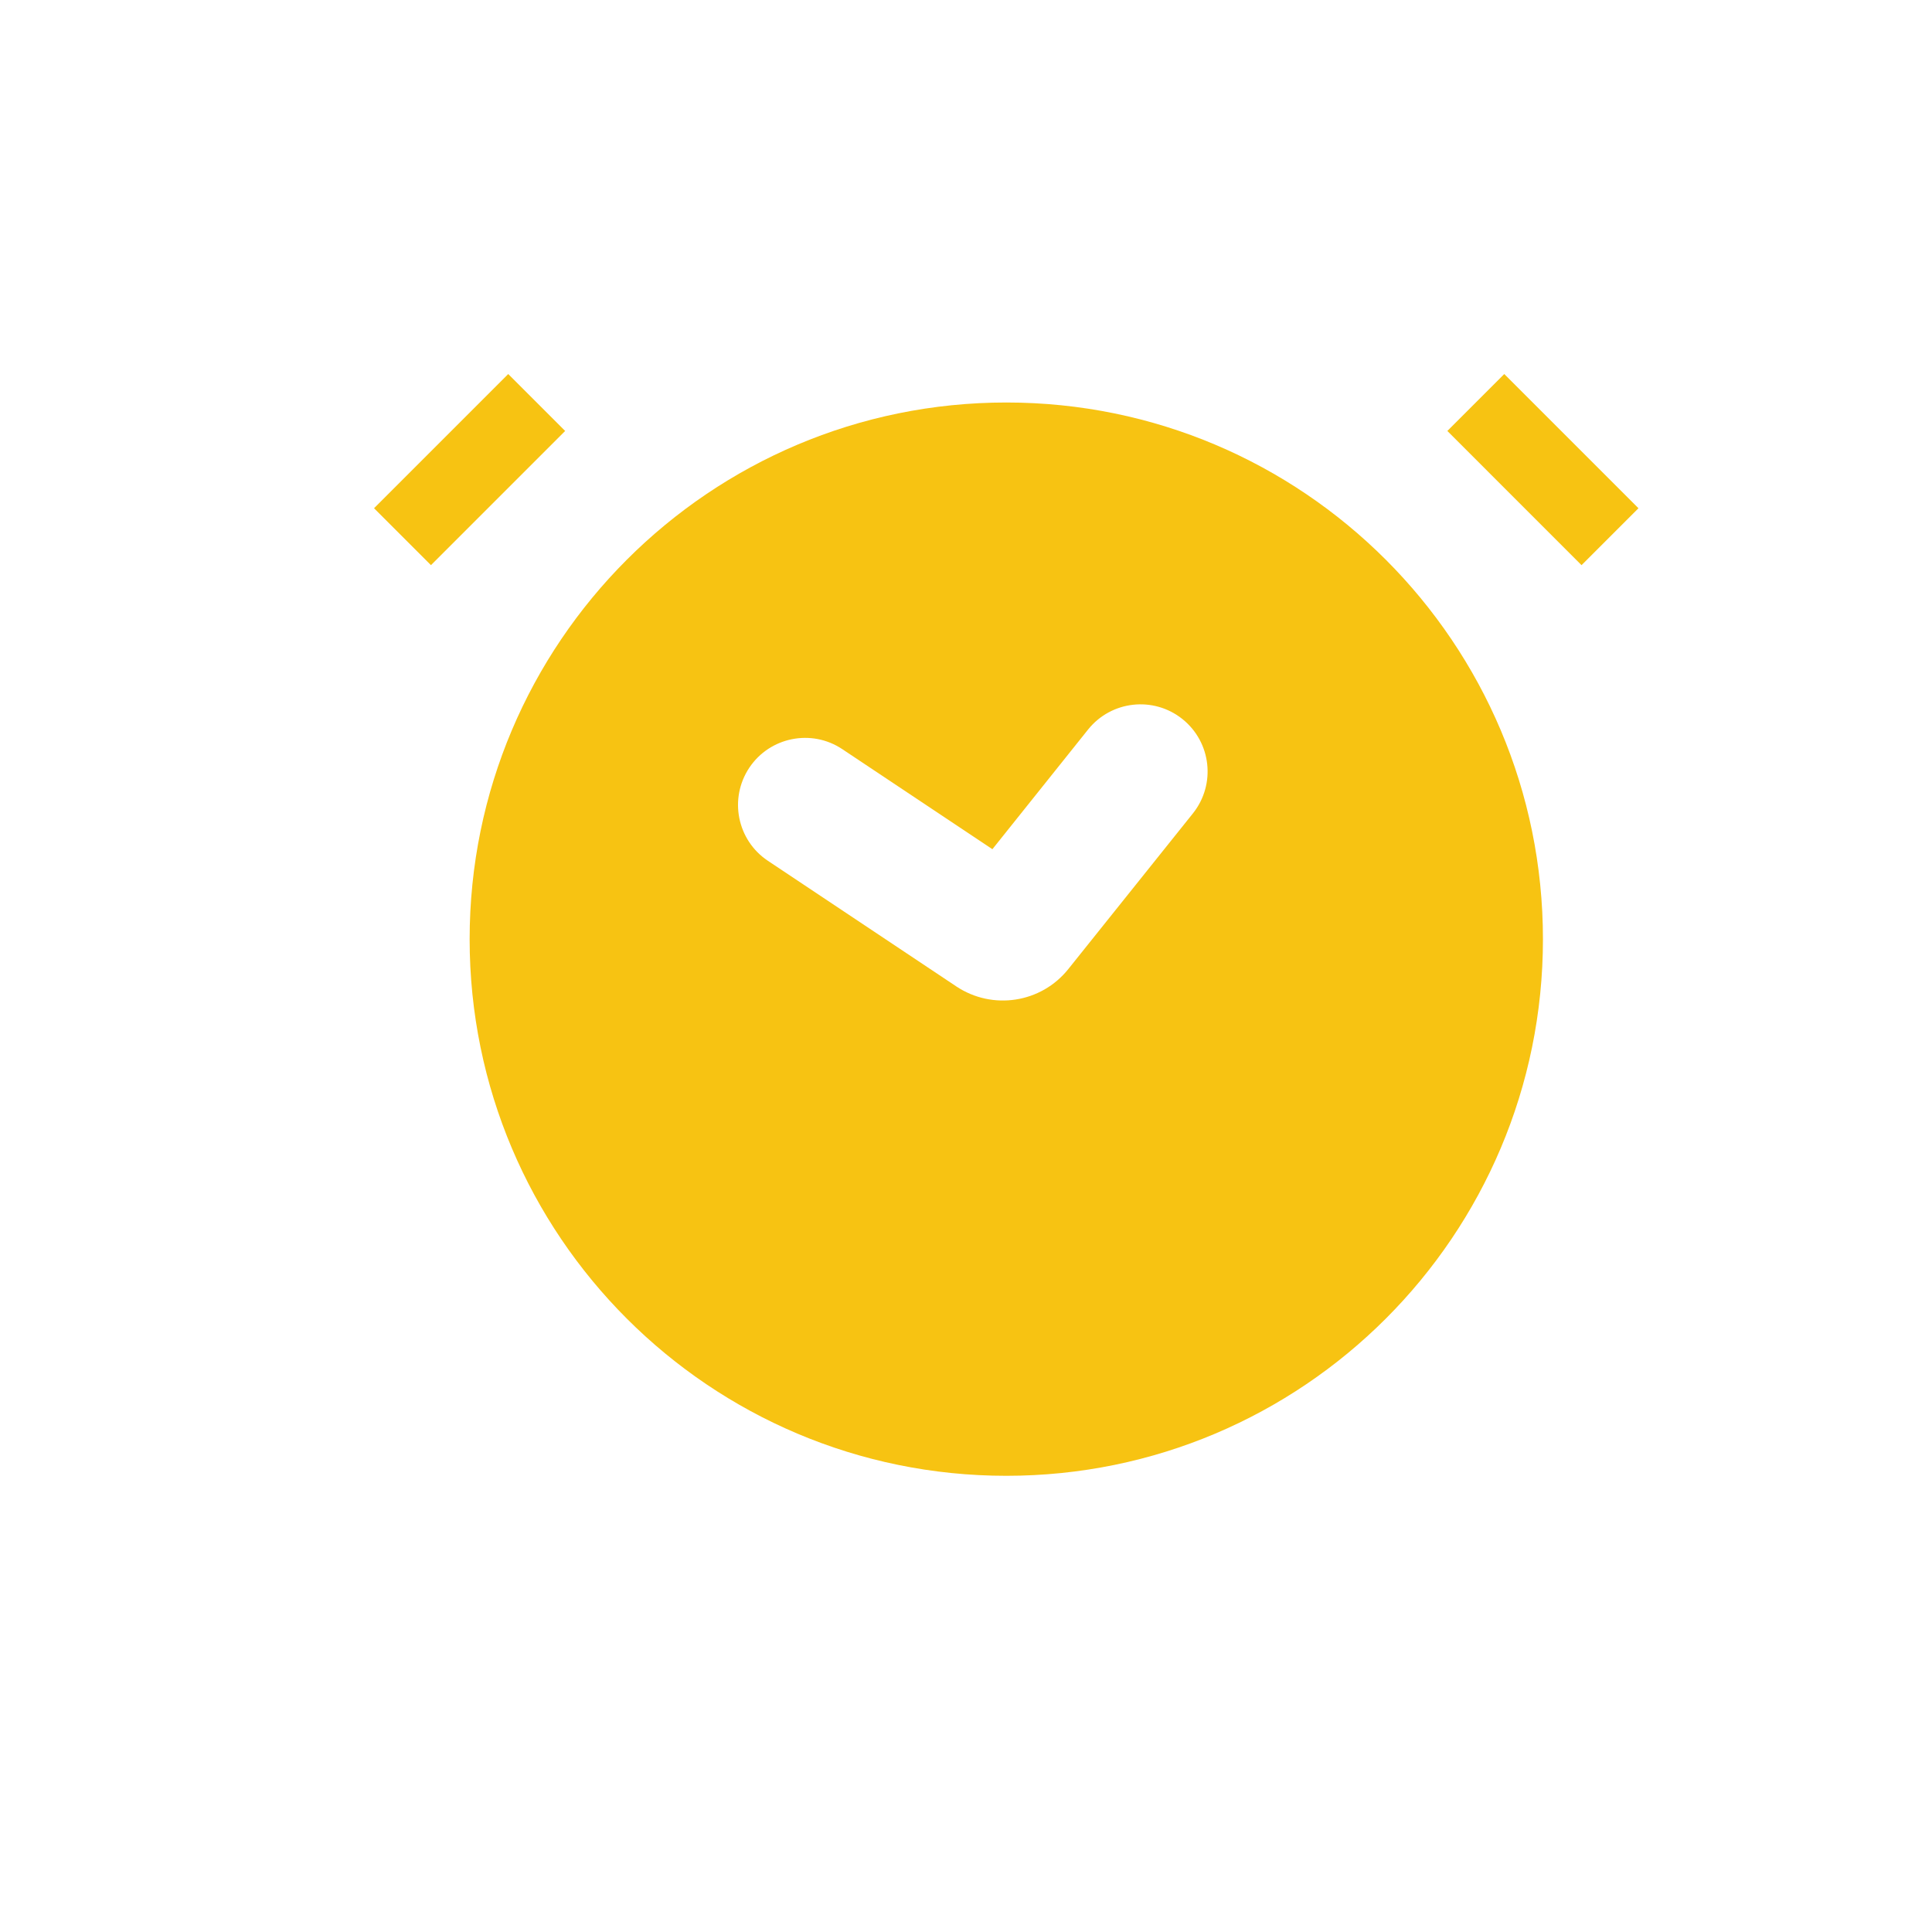
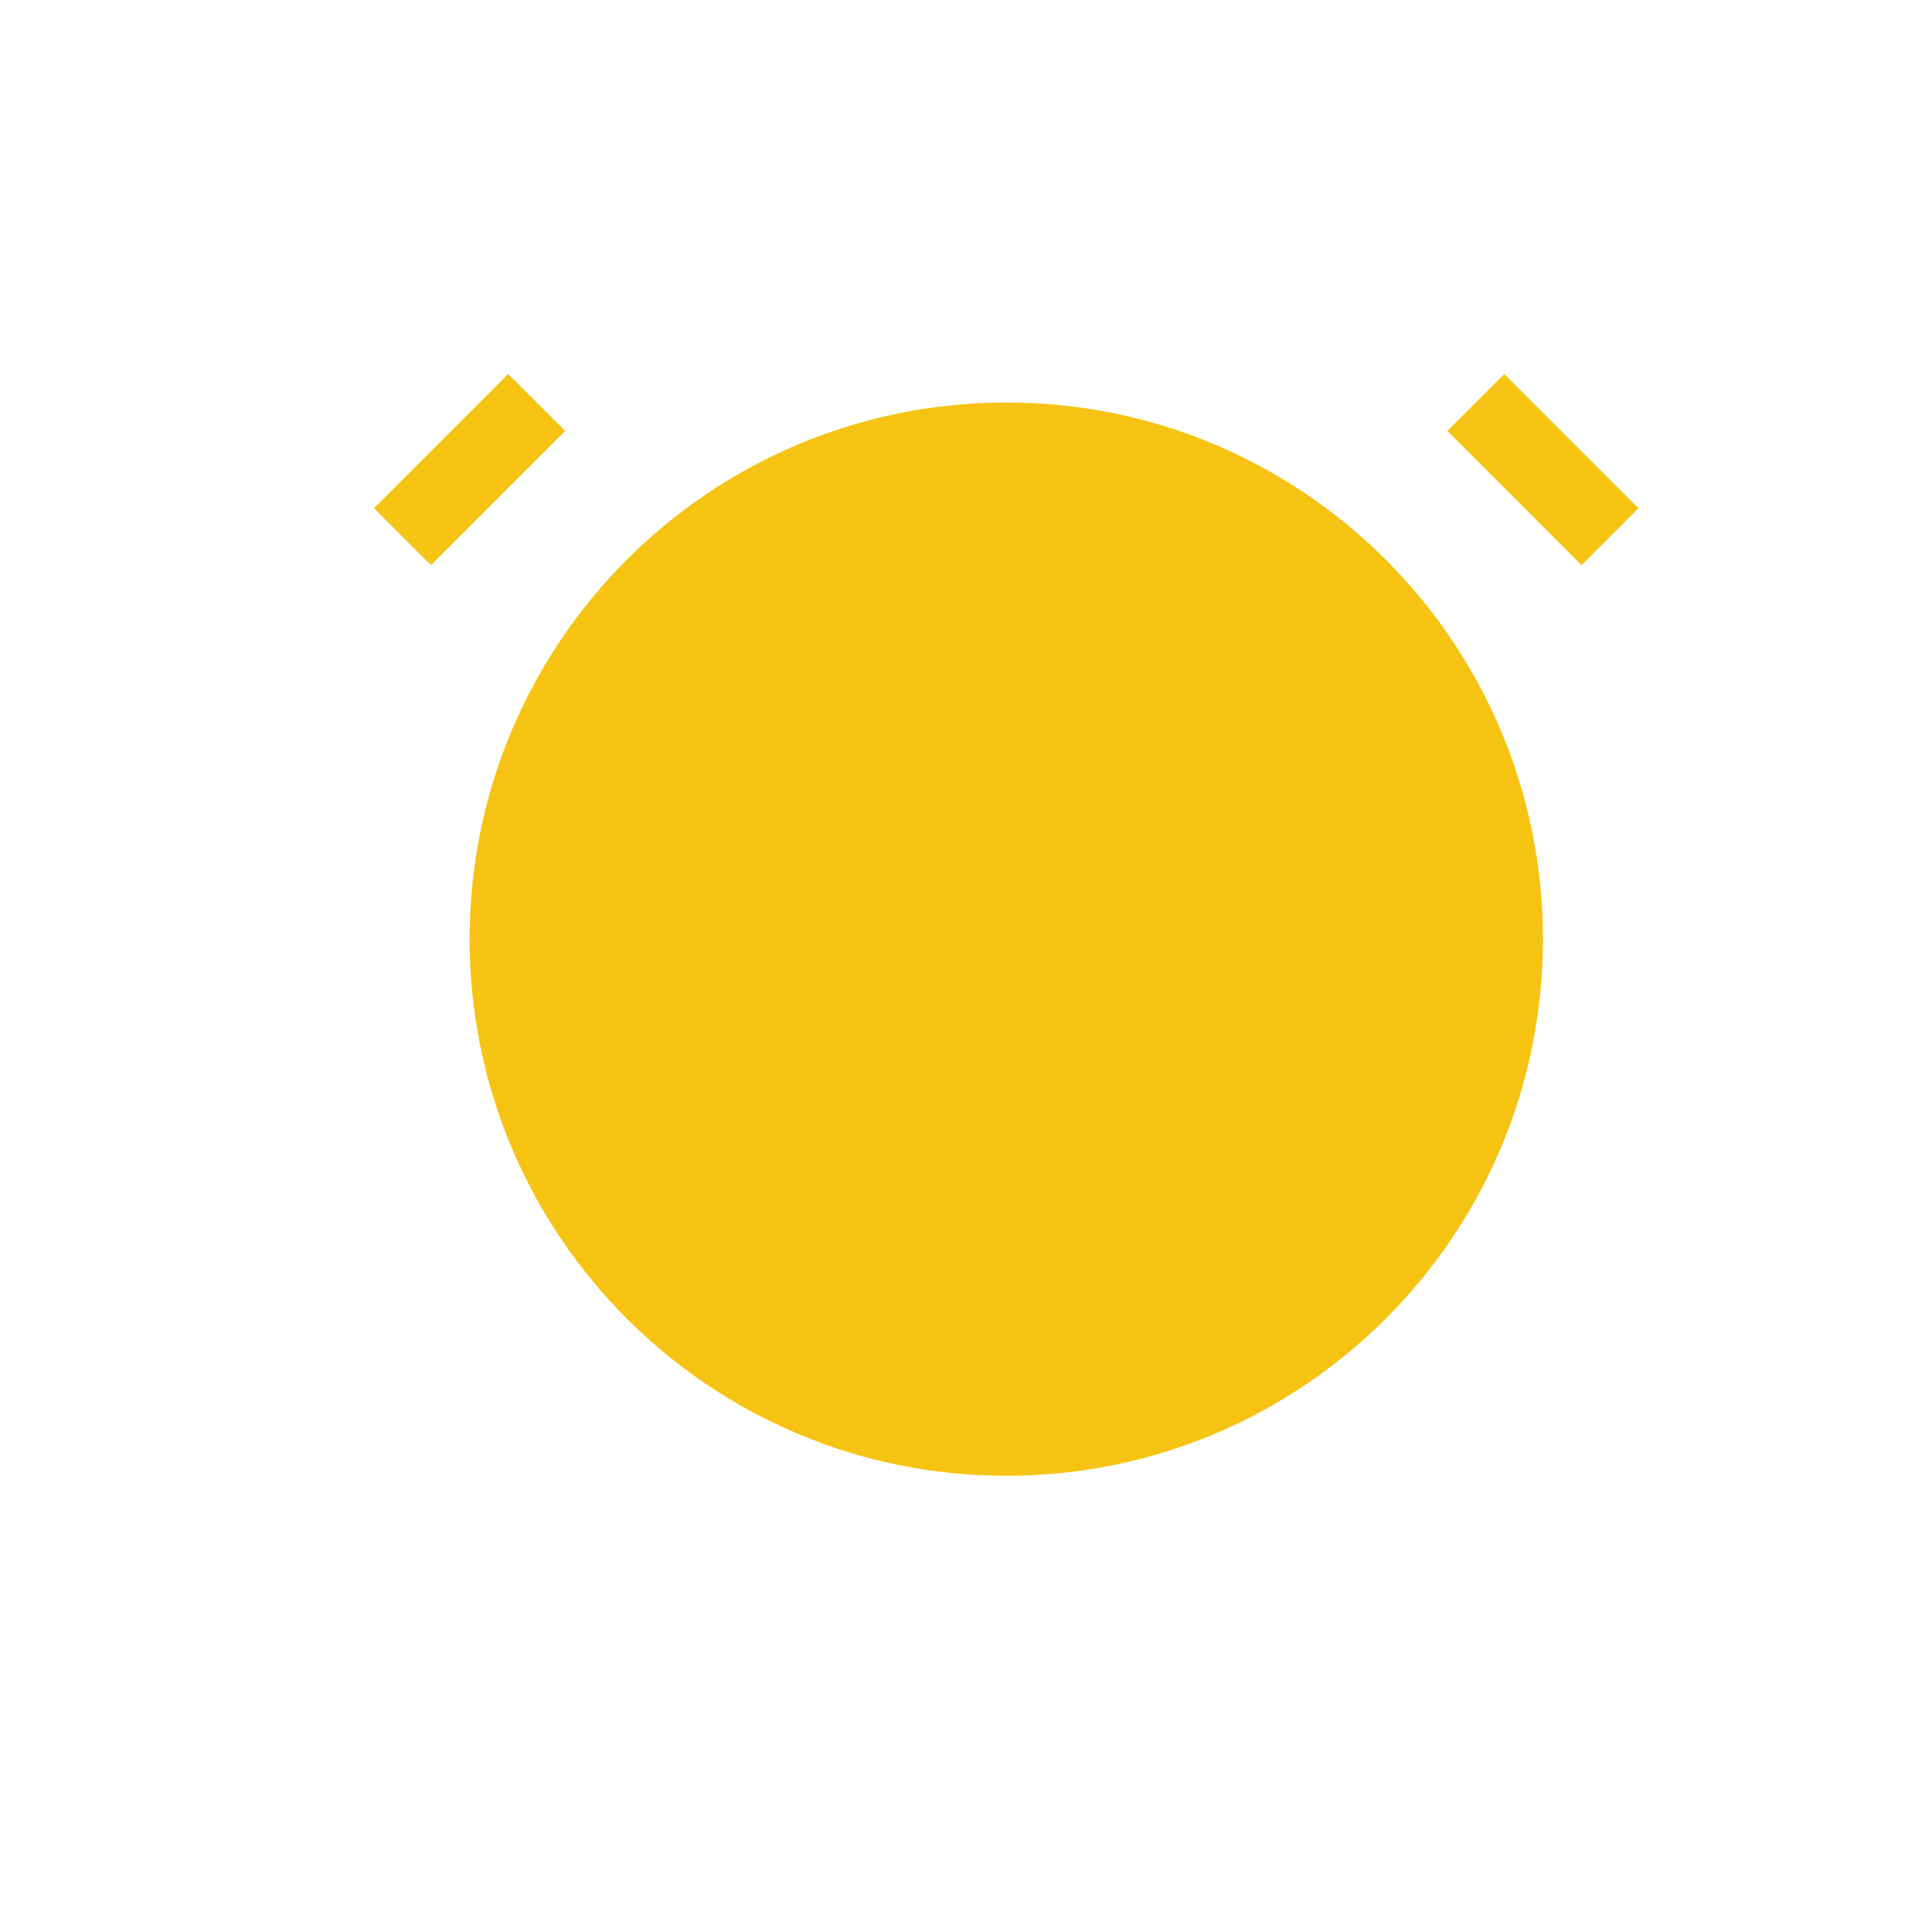
<svg xmlns="http://www.w3.org/2000/svg" width="24" height="24" viewBox="0 0 24 24" fill="none">
  <path d="M6.667 5L5 6.667" stroke="#F7C312" strokeWidth="1.667" strokeLinecap="round" />
  <path d="M18.333 5L20 6.667" stroke="#F7C312" strokeWidth="1.667" strokeLinecap="round" />
-   <path fill-rule="evenodd" clip-rule="evenodd" d="M12.501 18.333C16.183 18.333 19.167 15.349 19.167 11.667C19.167 7.985 16.183 5 12.501 5C8.819 5 5.834 7.985 5.834 11.667C5.834 15.349 8.819 18.333 12.501 18.333ZM14.819 10.104C15.106 9.744 15.048 9.22 14.688 8.932C14.329 8.645 13.805 8.703 13.517 9.062L12.328 10.549L10.463 9.306C10.081 9.051 9.563 9.155 9.308 9.537C9.053 9.92 9.156 10.438 9.539 10.693L11.88 12.254C12.33 12.553 12.934 12.46 13.271 12.038L14.819 10.104Z" fill="#F7C312" />
+   <path fillRule="evenodd" clip-rule="evenodd" d="M12.501 18.333C16.183 18.333 19.167 15.349 19.167 11.667C19.167 7.985 16.183 5 12.501 5C8.819 5 5.834 7.985 5.834 11.667C5.834 15.349 8.819 18.333 12.501 18.333ZM14.819 10.104C15.106 9.744 15.048 9.22 14.688 8.932C14.329 8.645 13.805 8.703 13.517 9.062L12.328 10.549L10.463 9.306C10.081 9.051 9.563 9.155 9.308 9.537C9.053 9.92 9.156 10.438 9.539 10.693L11.88 12.254C12.33 12.553 12.934 12.46 13.271 12.038L14.819 10.104Z" fill="#F7C312" />
</svg>
